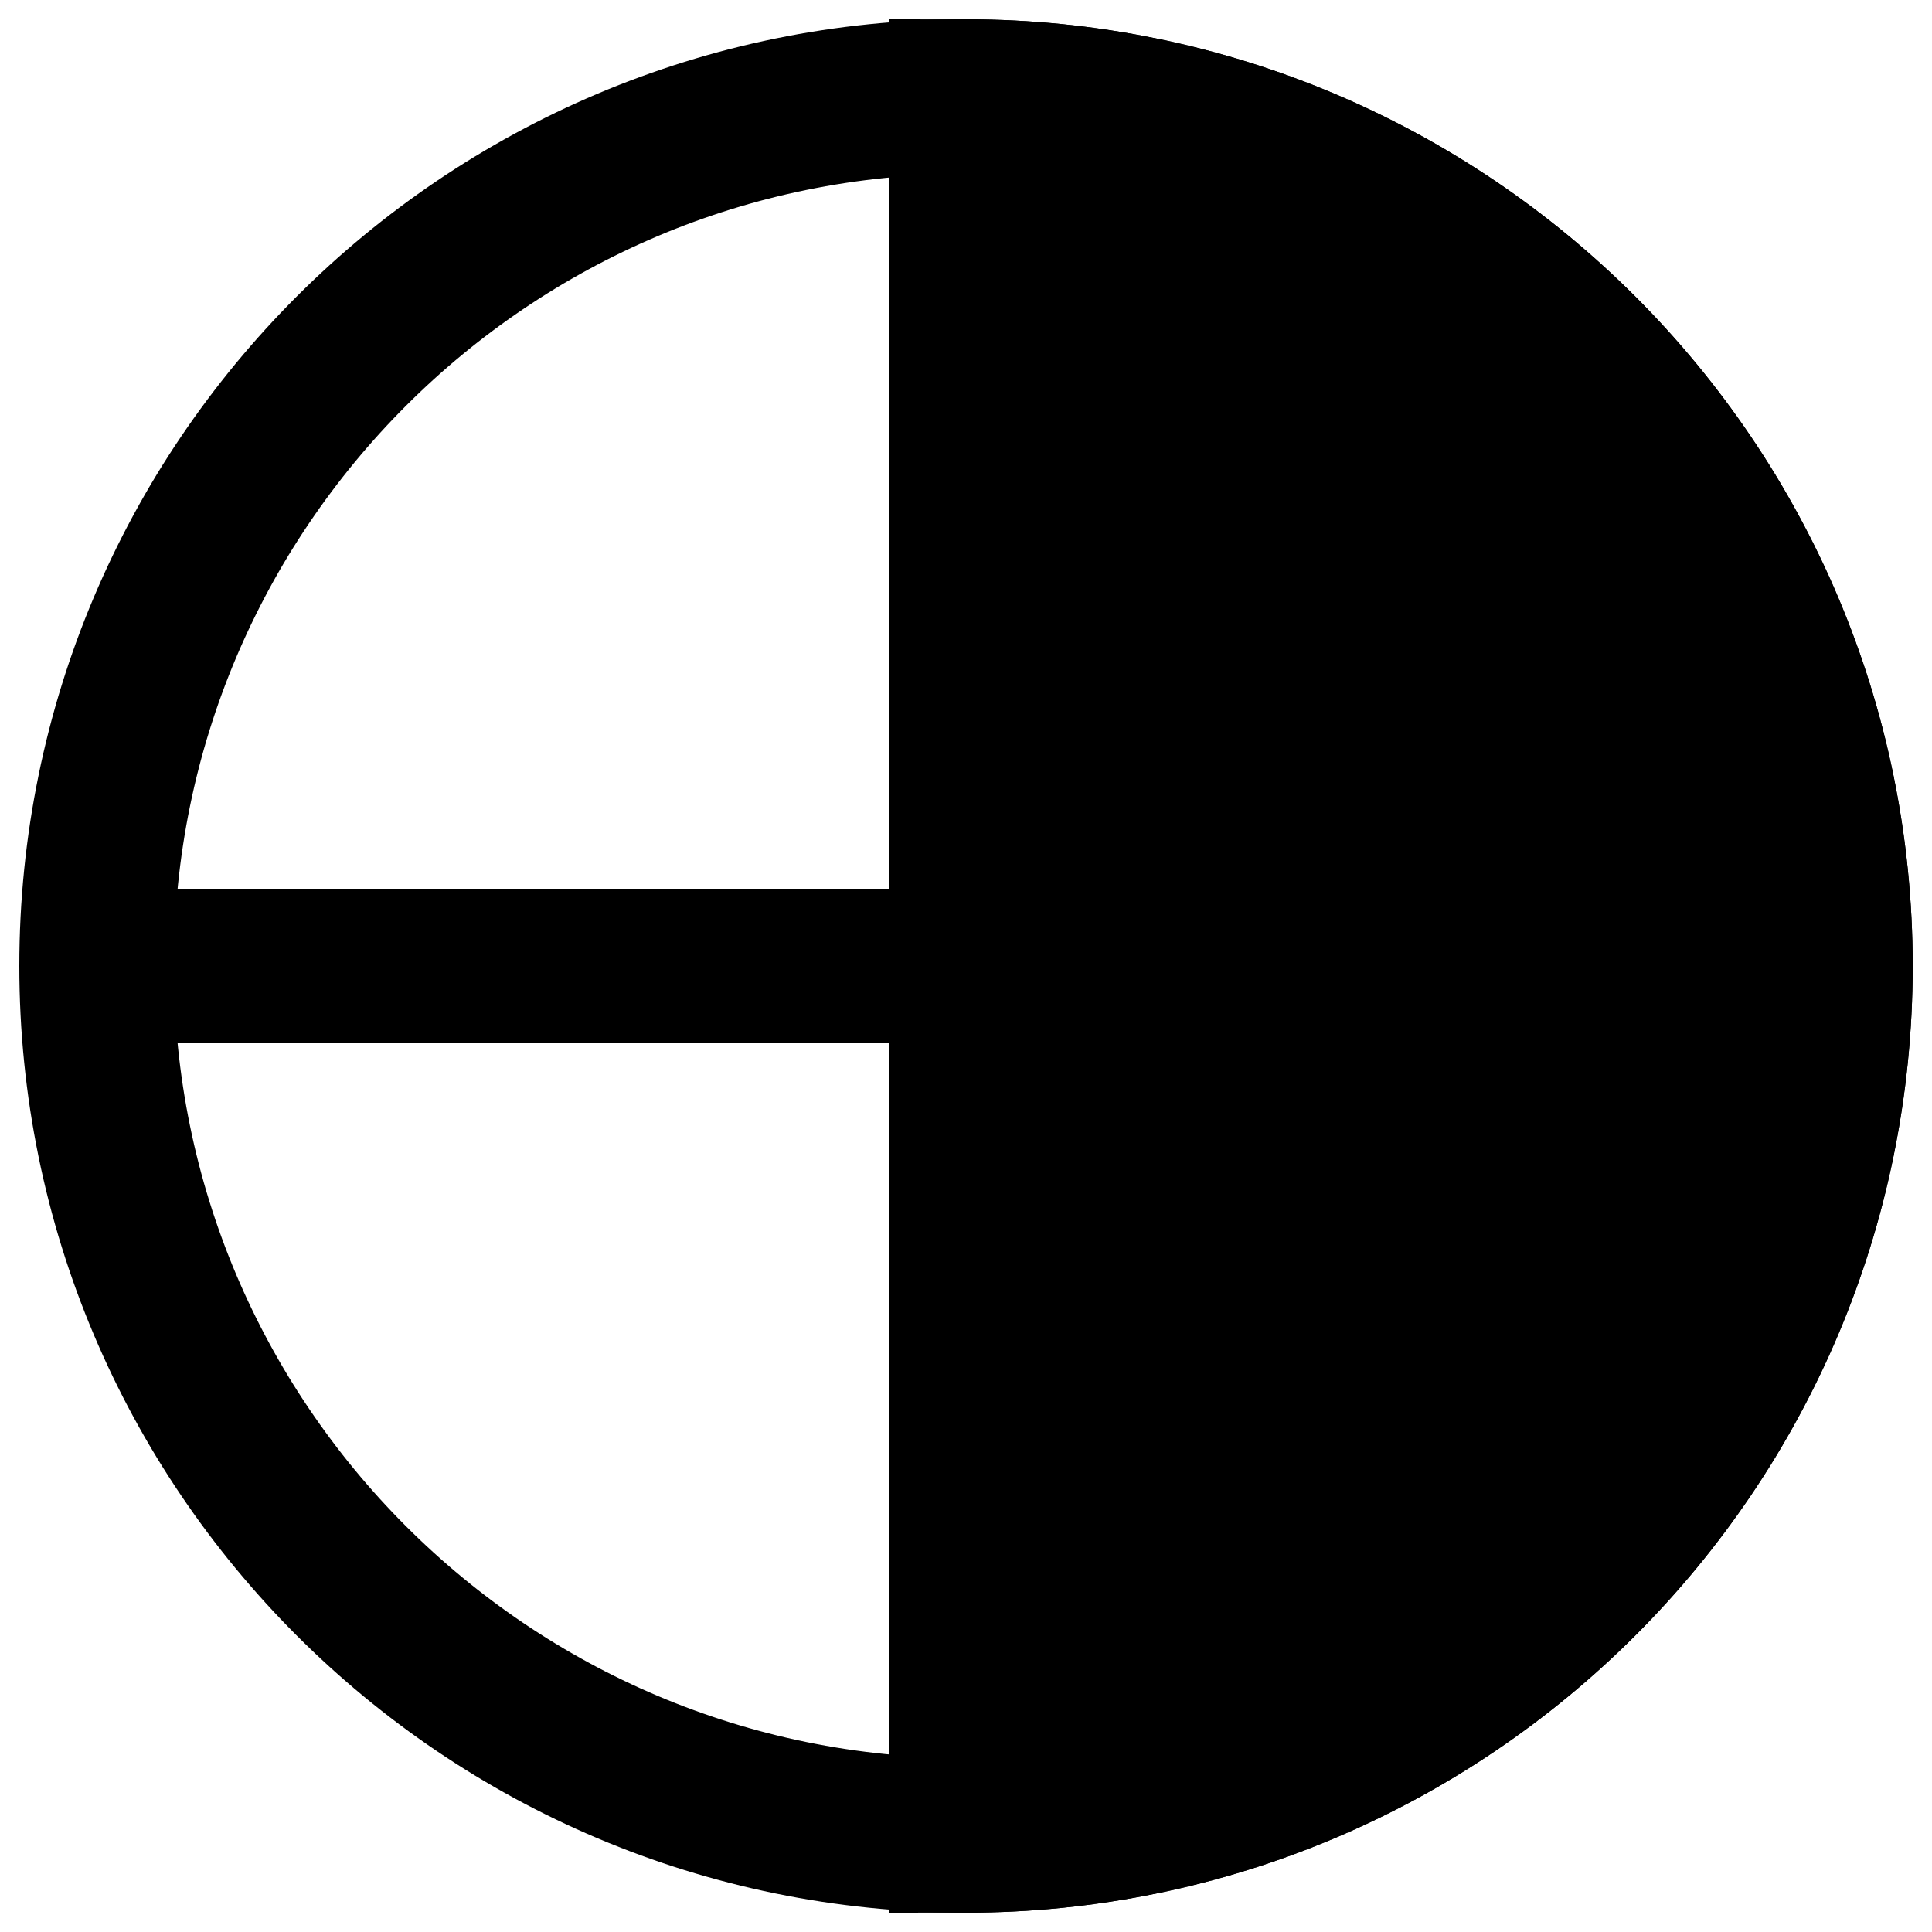
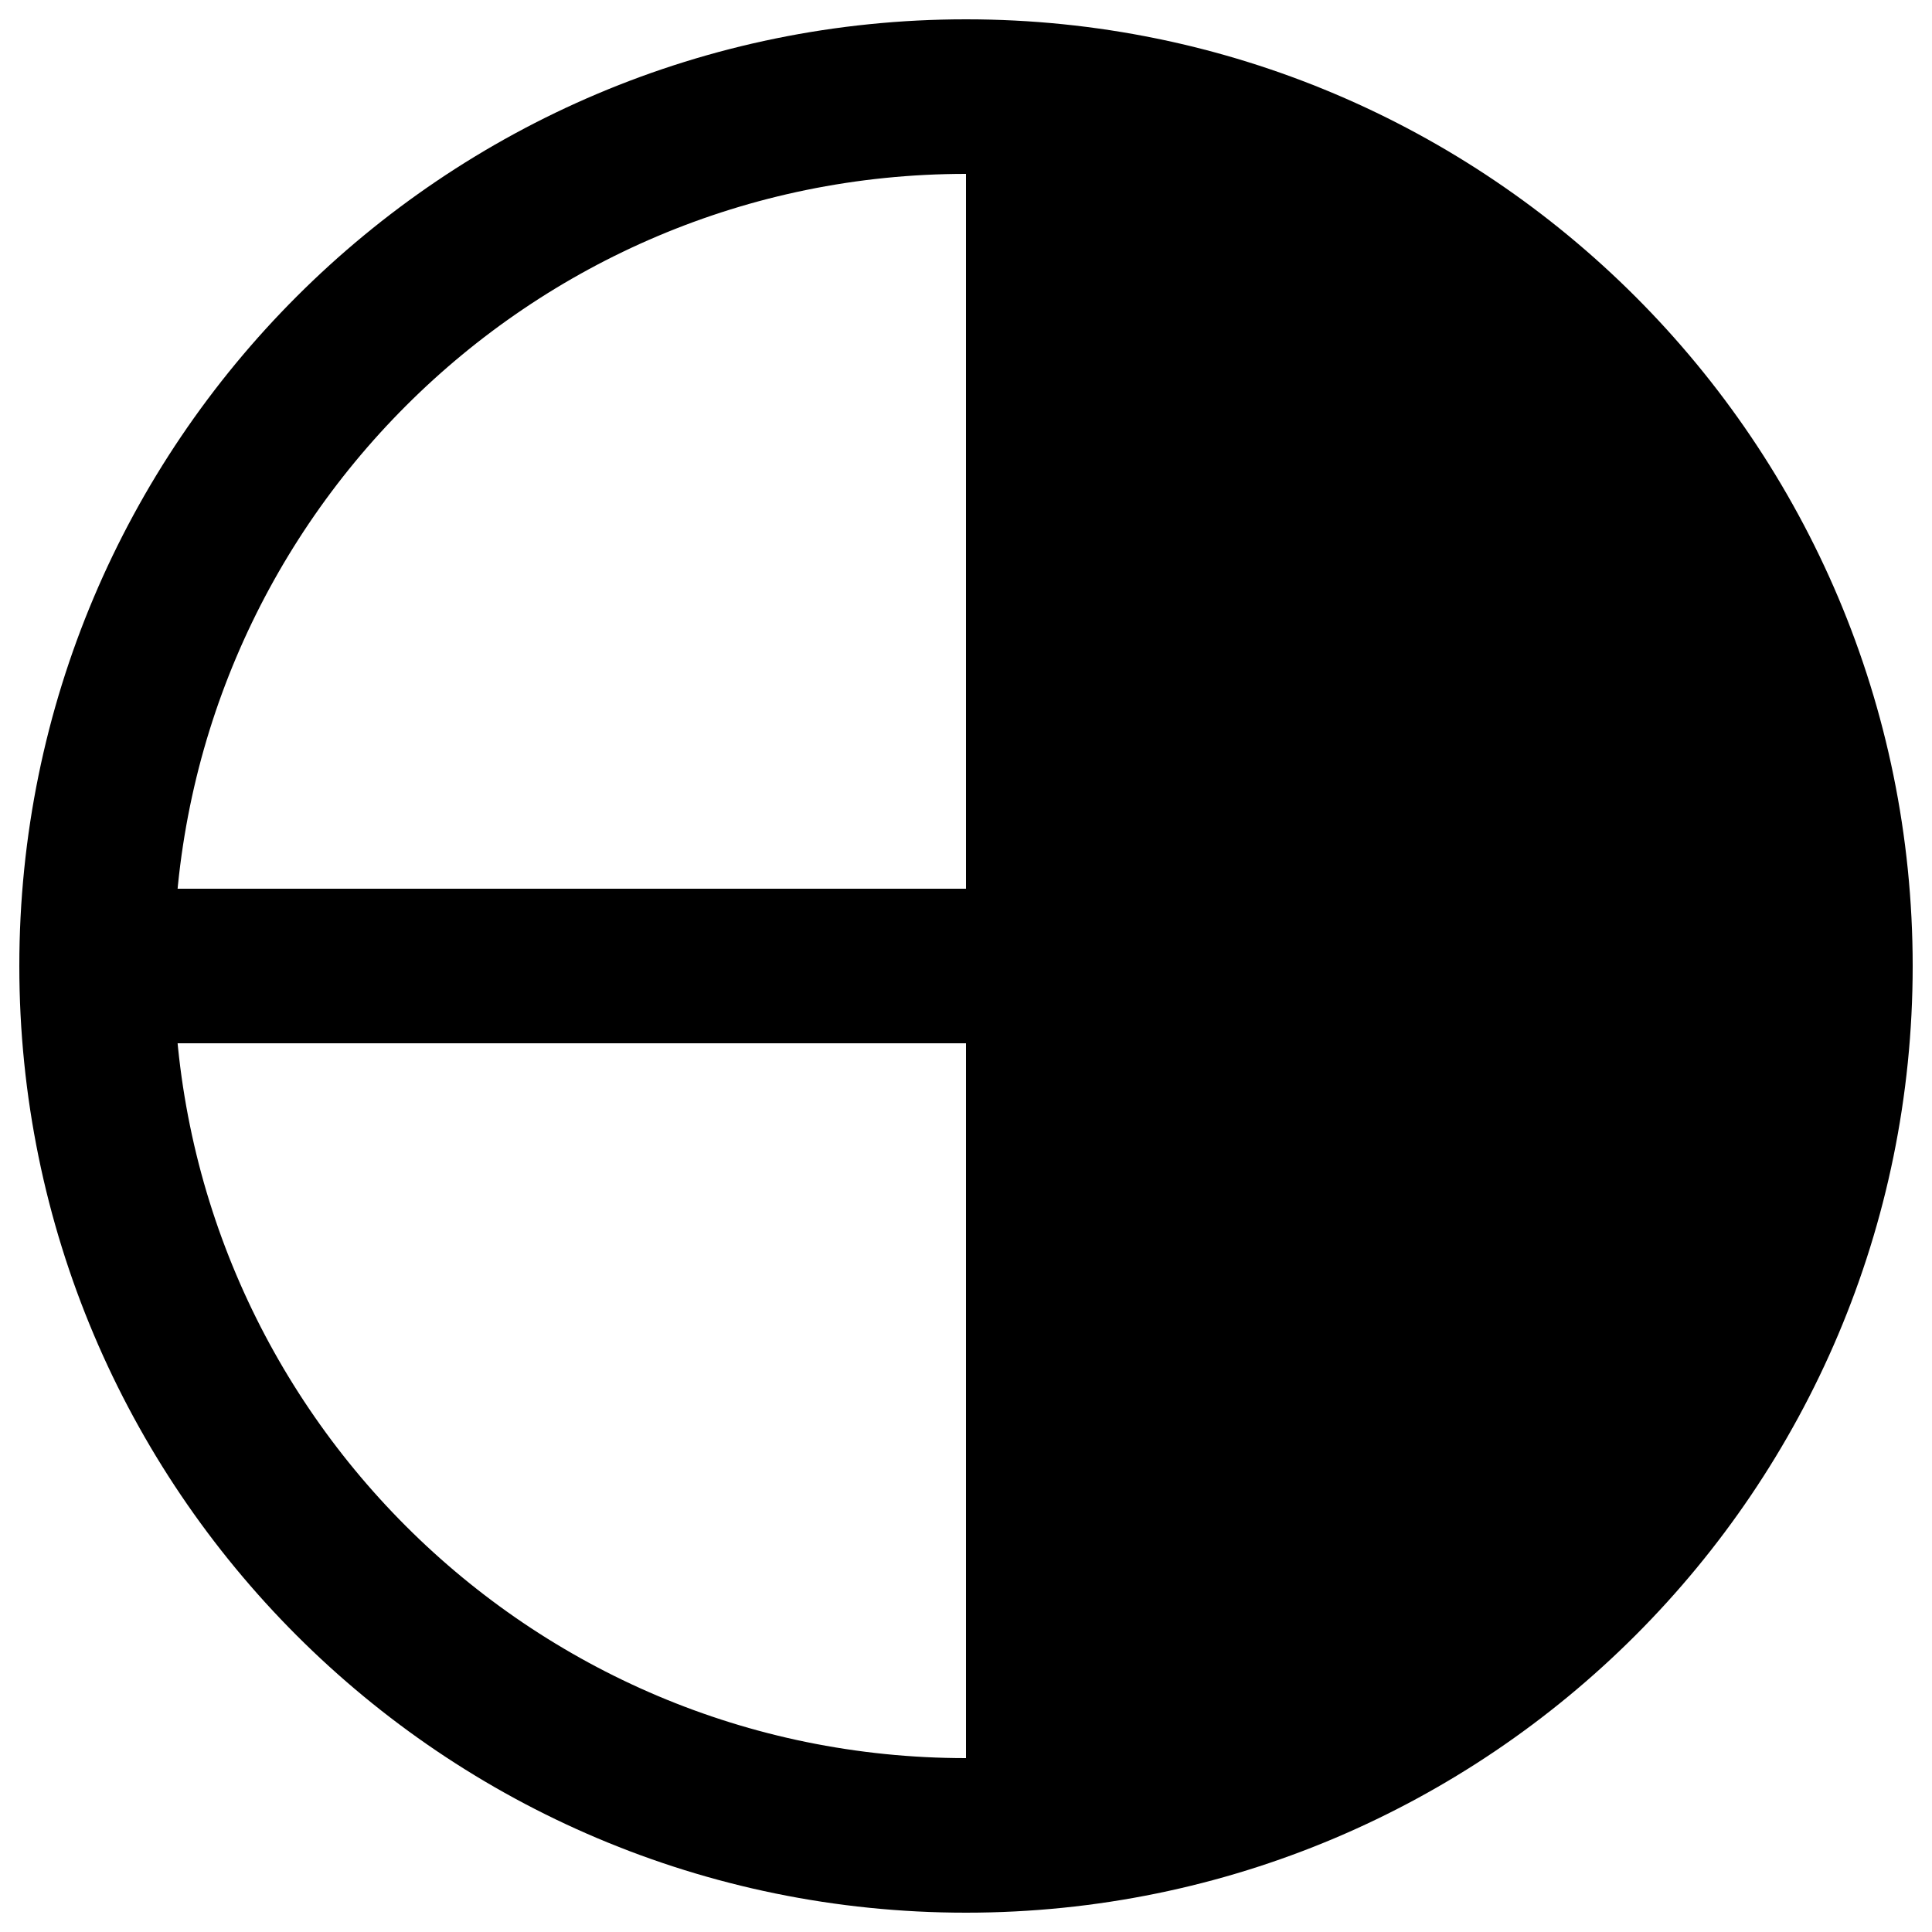
- <svg xmlns="http://www.w3.org/2000/svg" version="1.1" width="50" height="50" viewBox="0 0 100 100" stroke-width="8" stroke="#000000">
-   <circle cx="50" cy="50" r="45" fill="none" />
-   <line x1="5" y1="50" x2="95" y2="50" />
-   <path d="M 50,95 L 50,5 A 45 45 0 0 1 50,95 Z" fill="#000000" />
+ <svg xmlns="http://www.w3.org/2000/svg" version="1.1" width="50" height="50" viewBox="0 0 100 100">
+   <circle cx="50" cy="50" r="45" stroke-width="8" stroke="#000000" fill="none" />
+   <line x1="5" y1="50" x2="95" y2="50" stroke-width="8" stroke="#000000" />
+   <path d="M 50,95 L 50,5 A 45 45 0 0 1 50,95 Z" stroke="none" fill="#000000" />
</svg>
